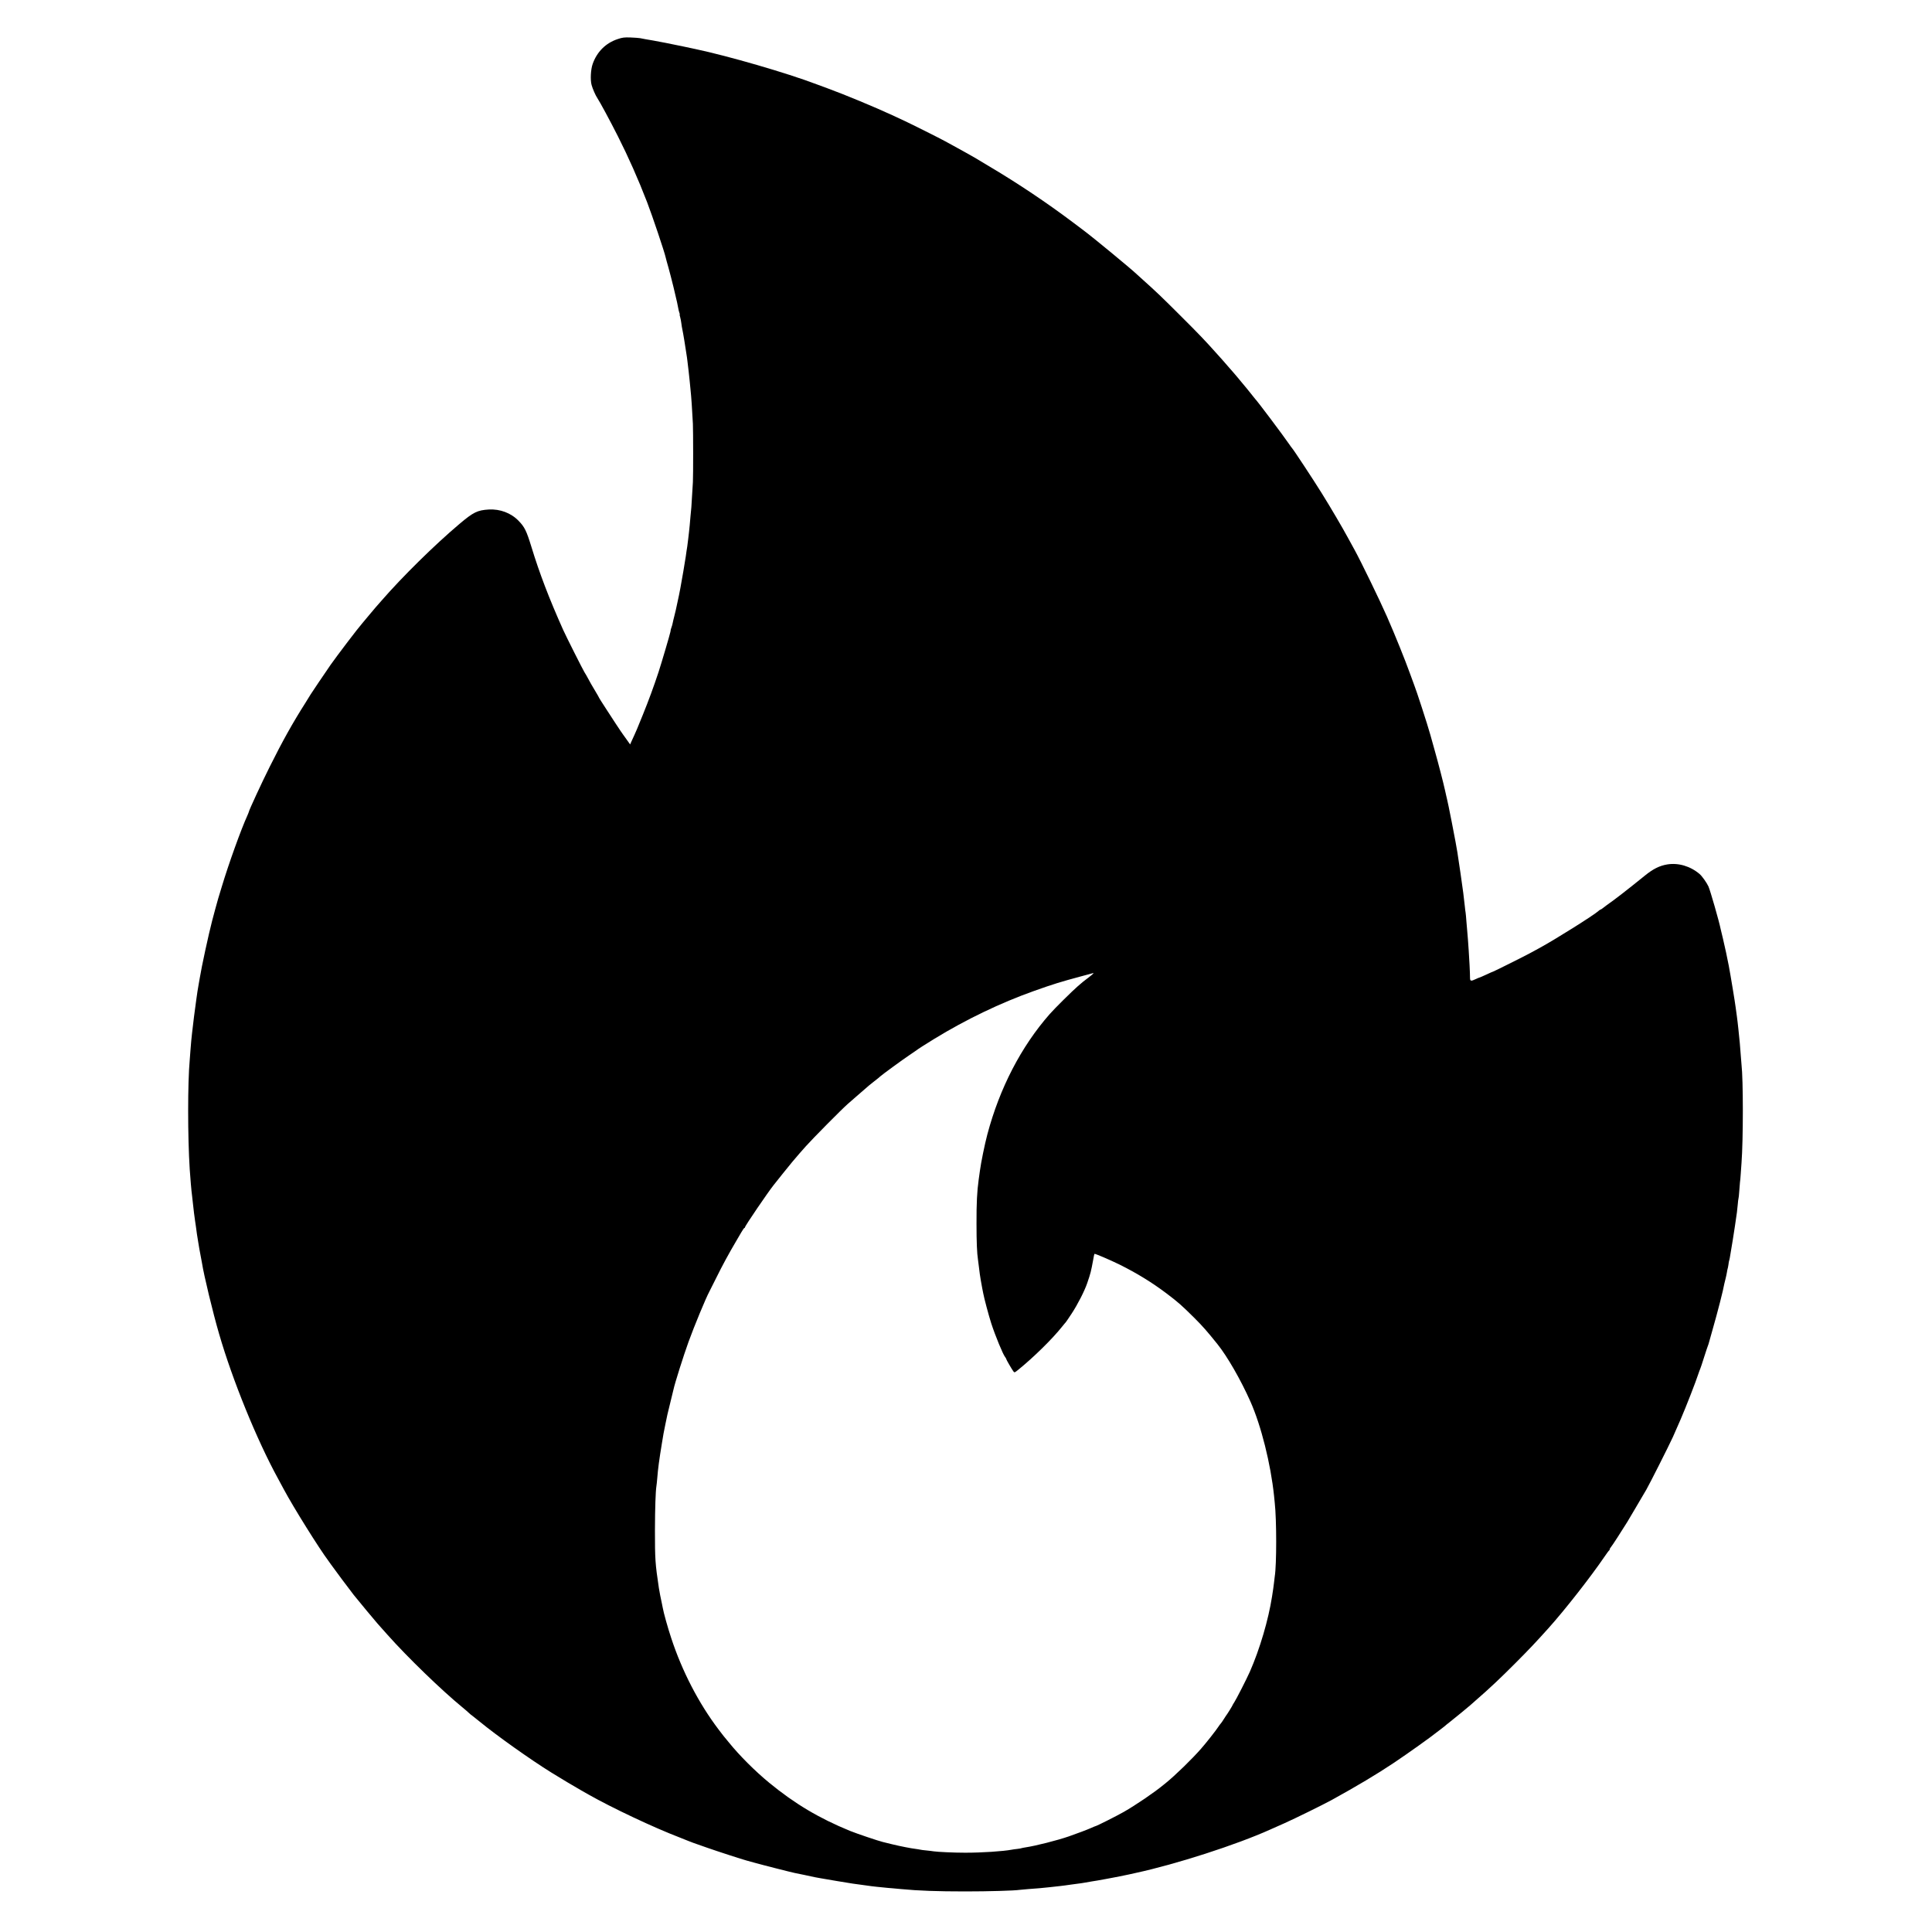
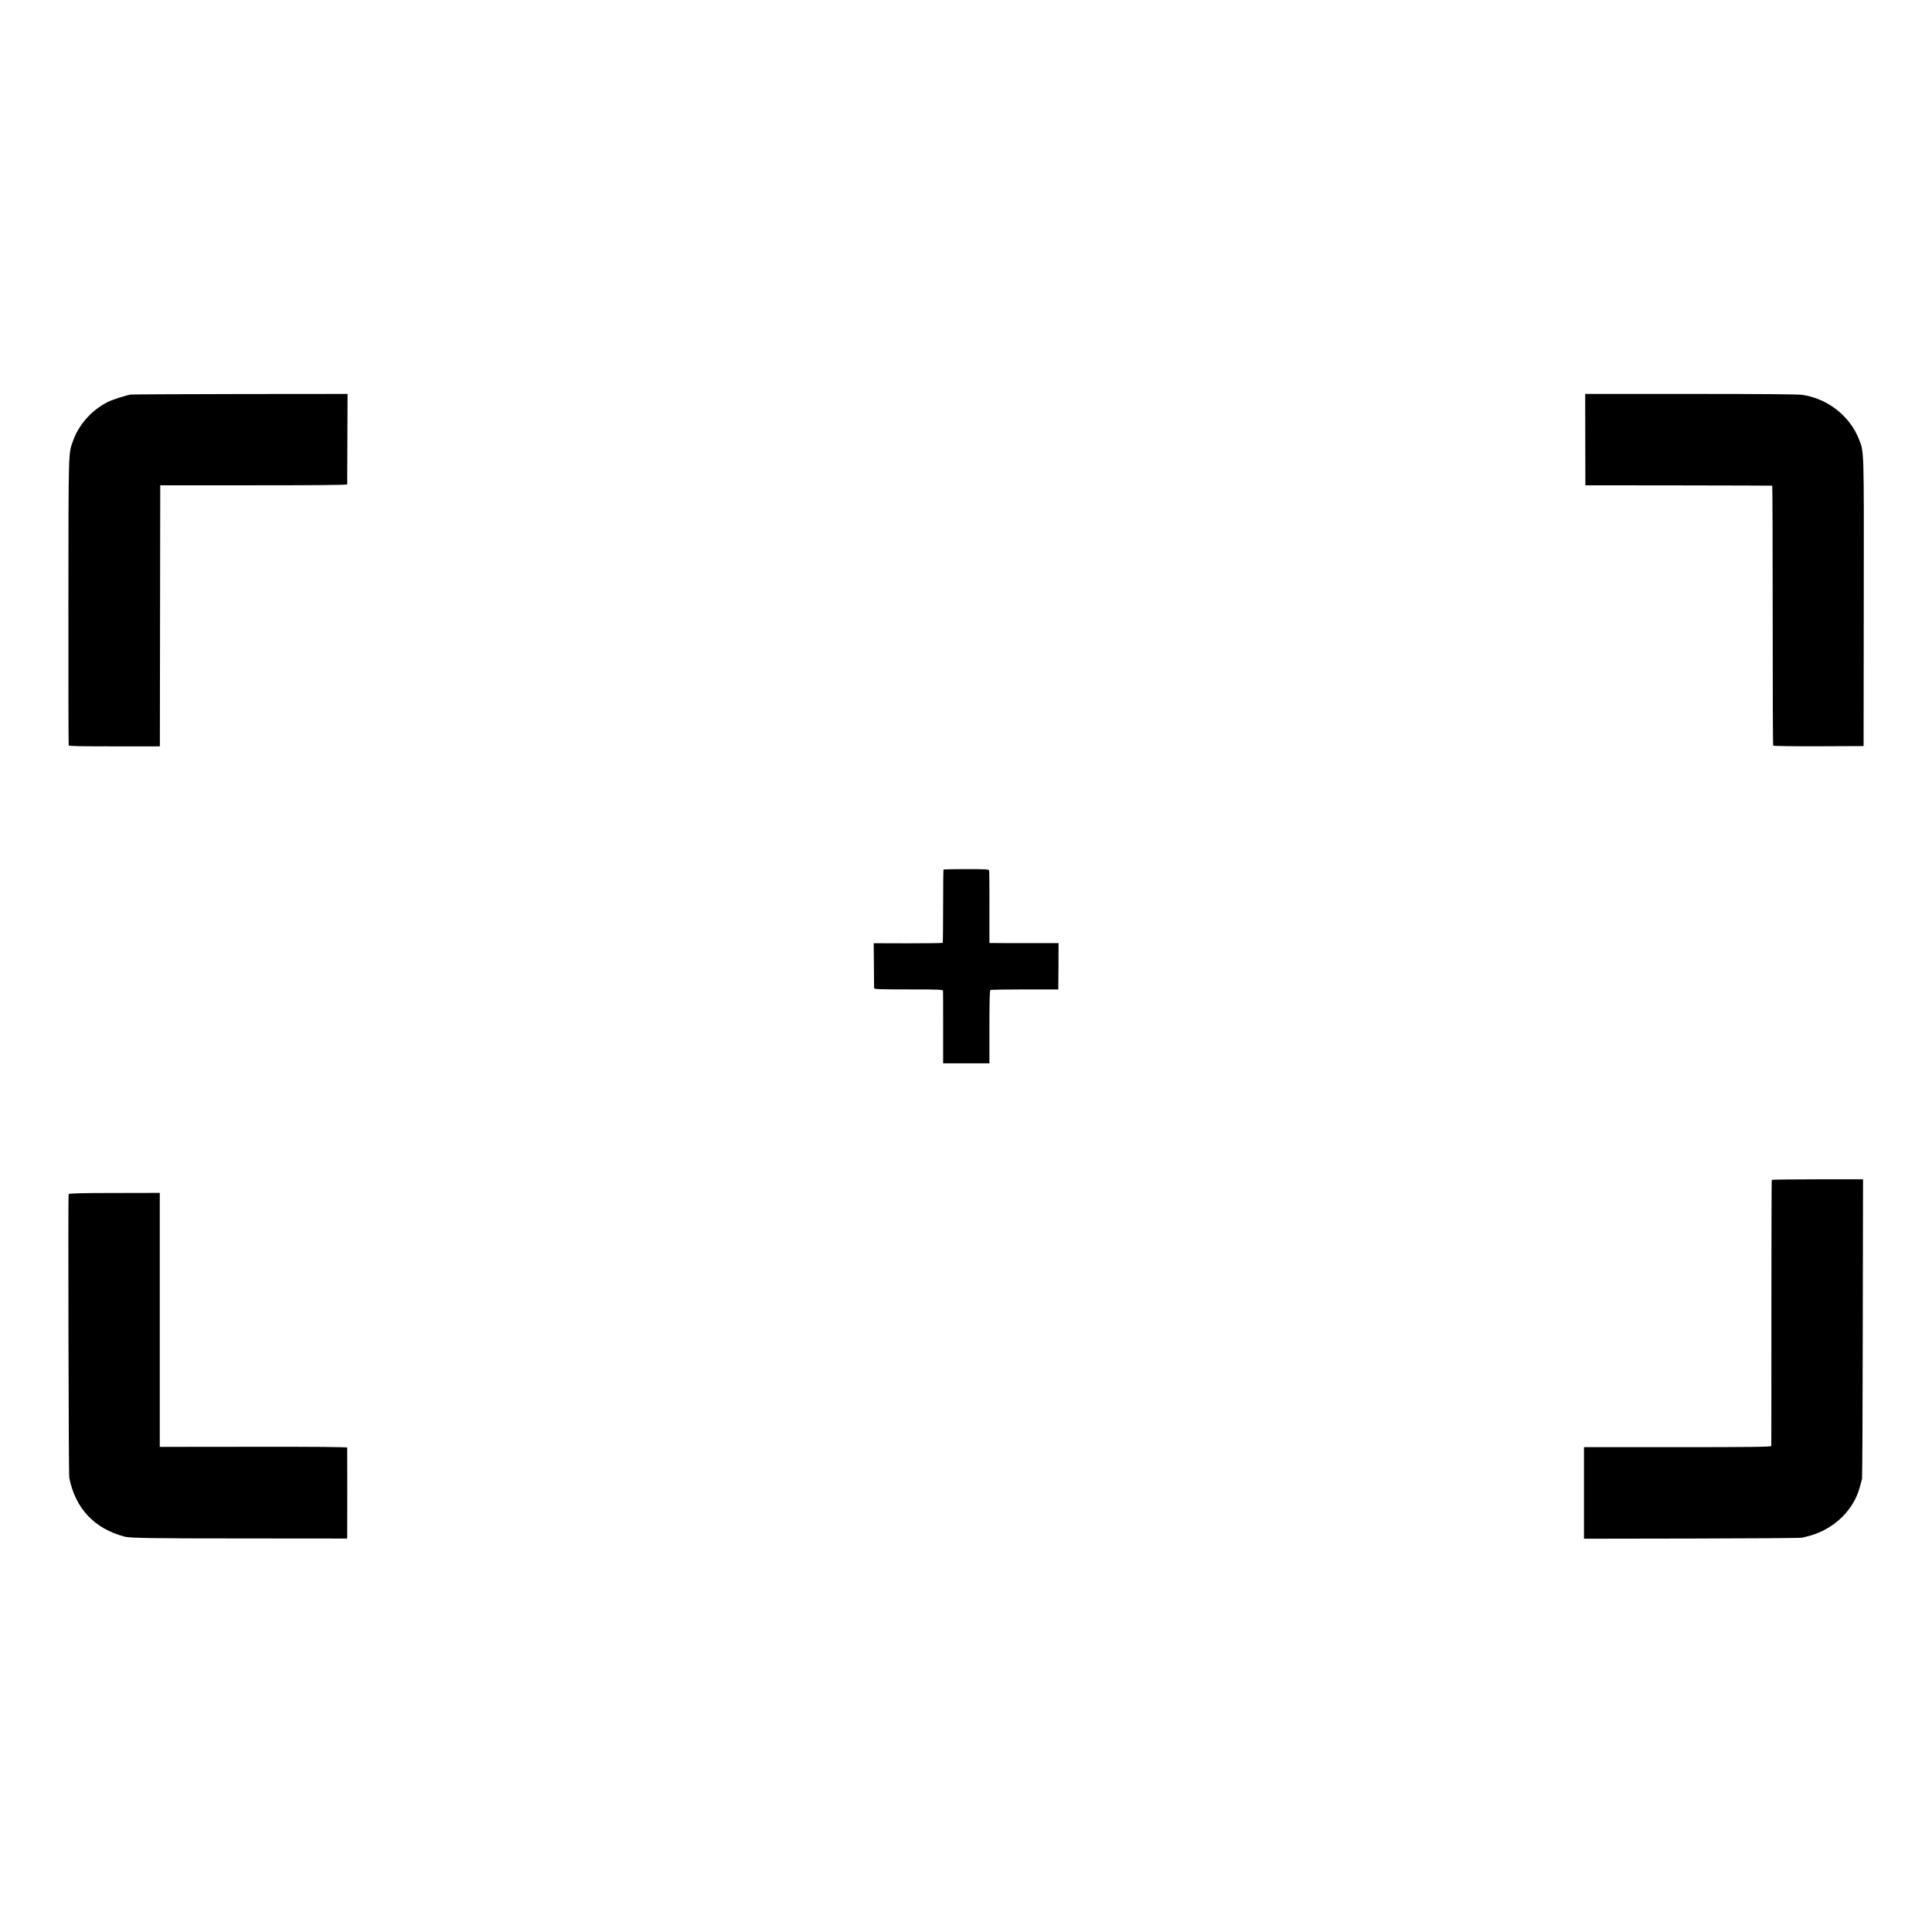
- <svg xmlns="http://www.w3.org/2000/svg" version="1.0" width="2500pt" height="2500pt" viewBox="0 0 2500 2500" preserveAspectRatio="xMidYMid meet">
-   <g transform="translate(0,2500) scale(0.1,-0.1)" fill="#000000" stroke="none">
-     <path d="M7992 24494 c-154 -51 -268 -165 -323 -322 -25 -71 -32 -204 -14 -271 12 -46 52 -138 75 -171 31 -46 163 -290 265 -492 135 -267 263 -555 378 -853 67 -174 227 -649 241 -717 3 -13 18 -70 35 -128 16 -58 46 -172 66 -255 48 -203 54 -227 61 -271 3 -20 10 -48 15 -61 5 -13 7 -23 4 -23 -2 0 1 -15 6 -32 5 -18 12 -53 15 -78 3 -25 9 -63 14 -85 5 -22 16 -85 25 -140 8 -55 20 -127 25 -160 6 -33 12 -80 15 -105 3 -25 10 -85 16 -135 6 -49 12 -109 14 -131 2 -23 6 -69 10 -103 10 -90 22 -264 31 -446 4 -101 5 -655 0 -755 -5 -95 -16 -273 -20 -325 -2 -22 -7 -74 -11 -115 -3 -41 -8 -93 -10 -115 -2 -22 -6 -61 -9 -87 -3 -27 -8 -69 -11 -95 -7 -63 -17 -133 -22 -158 -2 -11 -6 -40 -9 -65 -5 -40 -57 -345 -70 -410 -11 -53 -14 -71 -18 -92 -3 -13 -12 -57 -21 -98 -9 -41 -18 -83 -20 -93 -2 -9 -11 -44 -19 -78 -9 -33 -18 -74 -21 -89 -3 -16 -9 -39 -14 -52 -5 -13 -9 -26 -10 -30 0 -5 -1 -9 -2 -10 0 -2 -2 -12 -4 -24 -8 -40 -114 -399 -153 -519 -62 -188 -127 -365 -204 -555 -63 -158 -88 -217 -147 -344 l-17 -39 -42 59 c-23 32 -46 64 -51 71 -12 14 -172 257 -220 333 -19 30 -47 74 -63 98 -15 24 -28 45 -28 47 0 3 -19 35 -41 72 -40 65 -82 139 -120 211 -10 18 -22 38 -27 45 -10 12 -244 476 -275 547 -180 402 -305 728 -411 1075 -64 208 -88 256 -165 335 -98 102 -239 155 -386 147 -147 -9 -199 -34 -380 -187 -320 -270 -738 -682 -1006 -990 -40 -47 -76 -87 -79 -90 -3 -3 -39 -45 -80 -95 -41 -49 -82 -99 -92 -110 -59 -67 -318 -408 -408 -535 -71 -103 -254 -373 -260 -385 -3 -6 -33 -55 -68 -110 -164 -258 -296 -494 -461 -825 -100 -199 -271 -569 -271 -585 0 -3 -9 -24 -19 -48 -80 -174 -243 -627 -330 -917 -17 -58 -39 -127 -47 -155 -8 -27 -26 -90 -39 -140 -13 -49 -31 -117 -40 -150 -45 -172 -139 -606 -159 -735 -3 -19 -10 -57 -15 -85 -5 -27 -12 -70 -16 -95 -3 -25 -10 -72 -15 -105 -13 -84 -47 -357 -55 -435 -3 -36 -8 -79 -10 -95 -2 -17 -6 -71 -10 -120 -3 -50 -8 -109 -10 -132 -27 -293 -27 -992 0 -1413 7 -110 22 -285 30 -340 3 -19 7 -60 10 -90 8 -76 24 -211 29 -236 2 -12 7 -45 11 -75 6 -52 20 -145 30 -202 3 -15 9 -55 15 -90 6 -34 15 -82 20 -107 5 -25 11 -58 14 -75 23 -151 140 -638 221 -915 172 -595 488 -1372 761 -1870 22 -41 57 -105 76 -141 125 -234 458 -767 577 -925 9 -12 23 -32 31 -44 25 -37 257 -348 297 -398 68 -85 277 -336 308 -371 16 -19 35 -39 40 -45 6 -6 46 -52 90 -101 257 -289 699 -717 970 -939 33 -27 70 -59 81 -70 12 -12 34 -30 50 -41 15 -11 58 -45 94 -75 214 -176 657 -491 925 -657 92 -58 329 -199 385 -230 30 -17 73 -41 95 -54 303 -172 847 -429 1185 -558 47 -18 94 -37 105 -42 11 -5 40 -16 65 -25 25 -9 108 -38 185 -65 119 -42 457 -152 505 -164 8 -3 49 -14 90 -25 110 -31 496 -129 533 -136 18 -3 73 -14 122 -25 50 -11 113 -25 140 -30 28 -5 59 -11 71 -13 47 -9 382 -65 419 -70 22 -3 72 -10 110 -15 120 -17 159 -22 200 -26 22 -2 63 -6 90 -9 28 -3 77 -8 110 -10 33 -3 87 -8 120 -11 218 -21 464 -30 825 -30 303 0 638 10 701 20 13 2 62 6 109 10 127 9 186 14 285 25 50 6 110 13 135 15 41 5 83 10 150 20 14 2 48 7 75 10 28 3 73 10 100 15 28 5 64 11 80 14 29 4 119 19 180 31 17 3 53 10 80 15 41 7 160 31 225 45 8 2 47 10 85 19 521 112 1305 365 1740 561 17 7 98 43 180 80 144 64 501 240 615 302 325 179 587 335 805 481 181 121 488 340 560 399 6 5 28 22 50 38 22 17 42 32 45 35 3 4 39 33 80 65 71 56 232 188 256 210 6 6 37 33 70 62 178 154 318 286 519 488 176 177 252 257 421 445 214 238 550 668 725 925 30 44 57 81 62 83 4 2 7 9 7 15 0 6 8 20 18 31 15 17 129 193 209 322 13 20 178 302 247 419 43 75 290 564 343 680 31 70 43 97 101 230 65 150 198 491 228 585 8 25 19 54 24 65 5 11 28 79 50 150 23 72 45 139 50 150 5 11 10 29 13 40 3 11 23 83 45 160 71 248 140 518 155 605 3 14 10 43 16 65 6 22 13 58 17 80 3 22 8 43 9 46 2 3 7 28 11 55 3 27 8 52 10 55 2 3 5 19 8 35 30 178 49 292 66 409 28 188 28 189 36 275 3 41 8 78 10 82 2 3 7 46 10 95 3 48 7 99 9 113 3 14 7 63 10 110 4 47 8 110 10 140 23 304 23 1080 0 1275 -2 17 -6 73 -10 125 -7 107 -15 189 -30 330 -2 19 -7 60 -10 90 -3 30 -8 66 -10 80 -2 14 -9 63 -15 110 -9 72 -66 418 -90 545 -18 96 -51 248 -75 349 -15 60 -28 116 -30 125 -18 93 -135 501 -158 551 -22 48 -84 135 -114 160 -121 103 -276 148 -421 124 -99 -17 -181 -58 -287 -144 -225 -182 -385 -307 -493 -382 -18 -13 -42 -31 -54 -41 -11 -9 -24 -17 -28 -17 -3 0 -15 -8 -26 -18 -57 -53 -567 -373 -759 -477 -38 -21 -95 -52 -125 -68 -61 -34 -468 -237 -474 -237 -3 0 -44 -18 -91 -40 -47 -22 -89 -40 -93 -40 -4 -1 -25 -9 -47 -20 -61 -29 -73 -27 -73 18 1 45 -11 275 -17 352 -2 30 -7 95 -10 143 -3 48 -8 102 -10 120 -2 18 -6 70 -10 117 -3 47 -8 96 -10 110 -3 14 -7 50 -10 80 -14 135 -22 192 -56 430 -42 285 -44 299 -65 410 -26 140 -74 385 -89 455 -23 108 -24 109 -29 130 -3 11 -11 49 -19 85 -22 99 -81 328 -128 495 -23 83 -50 179 -60 215 -36 131 -185 588 -209 645 -5 11 -30 79 -55 150 -65 180 -190 491 -297 735 -92 210 -341 722 -420 865 -25 44 -63 114 -85 155 -74 137 -224 392 -341 580 -105 169 -368 568 -382 580 -4 3 -21 28 -40 55 -70 103 -416 564 -440 585 -3 3 -21 25 -40 50 -19 25 -48 61 -65 81 -16 19 -39 46 -50 60 -38 47 -120 144 -125 149 -3 3 -34 39 -70 80 -36 41 -69 80 -75 86 -5 6 -41 46 -80 89 -141 158 -224 245 -460 480 -235 235 -323 319 -481 460 -43 39 -85 77 -94 85 -74 70 -559 470 -676 557 -16 12 -82 61 -146 110 -333 250 -698 495 -1063 712 -93 56 -177 106 -185 111 -33 20 -230 130 -295 165 -38 21 -88 48 -110 60 -51 29 -439 223 -525 263 -36 17 -105 49 -155 72 -218 101 -612 265 -831 345 -55 20 -121 45 -149 55 -387 147 -1140 365 -1565 455 -8 2 -80 17 -160 34 -137 29 -335 68 -390 77 -65 11 -132 22 -167 30 -16 3 -71 7 -123 9 -81 3 -106 0 -168 -21z m6154 -12093 c-3 -4 -31 -28 -63 -52 -32 -24 -63 -48 -70 -54 -6 -5 -37 -32 -70 -60 -64 -55 -296 -284 -358 -355 -370 -420 -650 -960 -809 -1560 -33 -124 -82 -363 -96 -470 -6 -47 -13 -98 -16 -115 -21 -150 -29 -305 -28 -570 0 -237 6 -380 19 -465 2 -14 6 -45 9 -70 13 -107 17 -138 27 -195 5 -33 14 -80 19 -105 5 -25 12 -56 14 -70 10 -57 70 -283 103 -385 52 -160 152 -403 180 -436 7 -8 13 -19 13 -23 0 -9 71 -131 93 -161 14 -19 16 -18 63 20 202 164 443 401 569 560 22 28 43 52 46 55 3 3 38 54 78 115 75 114 164 288 199 390 45 131 50 153 77 299 7 43 15 80 17 81 6 6 199 -77 322 -137 227 -113 420 -231 615 -378 148 -112 197 -156 352 -310 109 -108 170 -178 301 -341 129 -160 303 -463 428 -744 139 -312 263 -809 306 -1220 2 -27 7 -68 9 -90 25 -224 25 -803 0 -956 -2 -13 -7 -51 -10 -84 -8 -67 -9 -70 -25 -175 -47 -301 -158 -678 -286 -970 -40 -91 -181 -367 -204 -400 -11 -16 -20 -31 -20 -34 0 -5 -72 -122 -88 -141 -4 -5 -18 -27 -31 -48 -13 -21 -28 -43 -35 -50 -6 -6 -19 -24 -29 -39 -26 -42 -162 -215 -226 -287 -114 -131 -333 -344 -459 -446 -7 -5 -18 -14 -25 -20 -124 -102 -358 -261 -517 -352 -95 -54 -352 -183 -364 -183 -3 0 -29 -11 -58 -24 -49 -22 -176 -70 -288 -109 -147 -51 -431 -123 -560 -142 -24 -4 -47 -8 -51 -10 -3 -2 -28 -7 -56 -10 -27 -3 -60 -7 -72 -10 -112 -21 -382 -39 -601 -39 -150 0 -358 10 -410 18 -14 3 -54 7 -90 11 -36 3 -74 8 -85 11 -11 2 -36 7 -55 9 -61 7 -202 35 -305 60 -55 14 -110 28 -122 30 -55 13 -337 108 -423 143 -403 165 -716 352 -1045 622 -185 152 -388 355 -525 525 -36 44 -67 82 -70 85 -3 3 -31 39 -62 81 -257 339 -472 754 -613 1184 -42 126 -99 329 -109 390 -3 17 -8 41 -11 55 -11 47 -36 175 -39 200 -48 321 -51 372 -51 750 1 290 8 498 19 570 3 14 7 61 11 104 10 124 23 225 61 456 20 123 19 117 44 240 12 58 23 114 26 125 2 11 20 85 40 165 19 80 37 152 39 160 17 81 130 438 194 615 73 202 224 567 270 652 5 10 46 91 91 181 74 151 166 320 253 467 20 33 50 86 69 118 18 31 36 57 40 57 5 0 8 4 8 9 0 18 297 453 370 545 6 6 58 72 117 147 91 114 173 213 218 263 6 6 44 49 85 96 78 88 461 476 540 545 25 22 95 83 155 135 61 52 112 97 115 100 3 3 37 30 75 60 39 30 72 57 75 61 11 13 291 218 375 274 50 33 92 62 95 65 9 9 115 77 231 148 412 252 854 464 1289 619 244 87 348 119 605 188 88 23 161 43 163 44 2 0 1 -3 -2 -8z" />
+ <svg xmlns="http://www.w3.org/2000/svg" version="1.0" width="2104pt" height="2104pt" viewBox="0 0 2104 2104" preserveAspectRatio="xMidYMid meet">
+   <g transform="translate(0,2104) scale(0.1,-0.1)" fill="#000000" stroke="none">
+     <path d="M1425 16743 c-51 -7 -197 -54 -250 -80 -175 -88 -314 -243 -378 -420 -53 -145 -51 -78 -52 -1748 -1 -858 1 -1565 3 -1572 3 -9 127 -11 498 -11 l494 0 1 22 c0 11 1 651 2 1421 l2 1400 1018 0 c681 0 1017 3 1018 10 0 5 1 229 2 498 l2 487 -1165 -1 c-641 -1 -1178 -4 -1195 -6z" />
+     <path d="M17264 16253 l1 -498 1015 -1 c558 -1 1017 -2 1020 -3 3 0 5 -636 5 -1412 0 -776 2 -1415 5 -1419 3 -5 226 -8 495 -7 l490 2 2 1565 c2 1701 4 1633 -53 1778 -100 252 -337 438 -611 481 -50 8 -426 11 -1221 11 l-1149 0 1 -497z" />
+     <path d="M10275 11570 c-2 -3 -4 -183 -4 -399 0 -216 -2 -396 -5 -399 -3 -3 -173 -5 -378 -5 l-373 1 2 -237 c1 -130 2 -243 2 -251 1 -13 49 -15 376 -15 328 0 375 -2 375 -15 1 -8 1 -189 1 -402 l0 -388 252 0 252 0 0 396 c0 257 3 398 10 402 5 4 174 7 375 7 l365 0 2 252 1 252 -321 0 c-177 0 -347 0 -377 1 l-55 0 0 388 c1 213 -1 394 -3 402 -3 13 -38 15 -248 15 -135 0 -247 -2 -249 -5z" />
+     <path d="M19295 8191 c-2 -4 -4 -655 -4 -1446 0 -792 0 -1446 -1 -1452 0 -10 -211 -13 -1020 -13 l-1020 0 0 -499 0 -498 1173 2 c644 1 1186 5 1202 9 130 30 195 55 288 110 169 101 296 266 342 446 9 36 20 74 23 85 3 11 7 750 8 1641 l3 1621 -495 0 c-272 0 -496 -3 -499 -6z" />
+     <path d="M747 8036 c-6 -20 0 -3051 7 -3086 65 -337 274 -559 606 -645 58 -15 303 -19 1268 -19 l1152 -1 1 25 c1 31 1 951 0 965 -1 7 -347 10 -1021 9 l-1020 -1 0 1383 0 1383 -494 -1 c-357 0 -496 -4 -499 -12z" />
  </g>
</svg>
